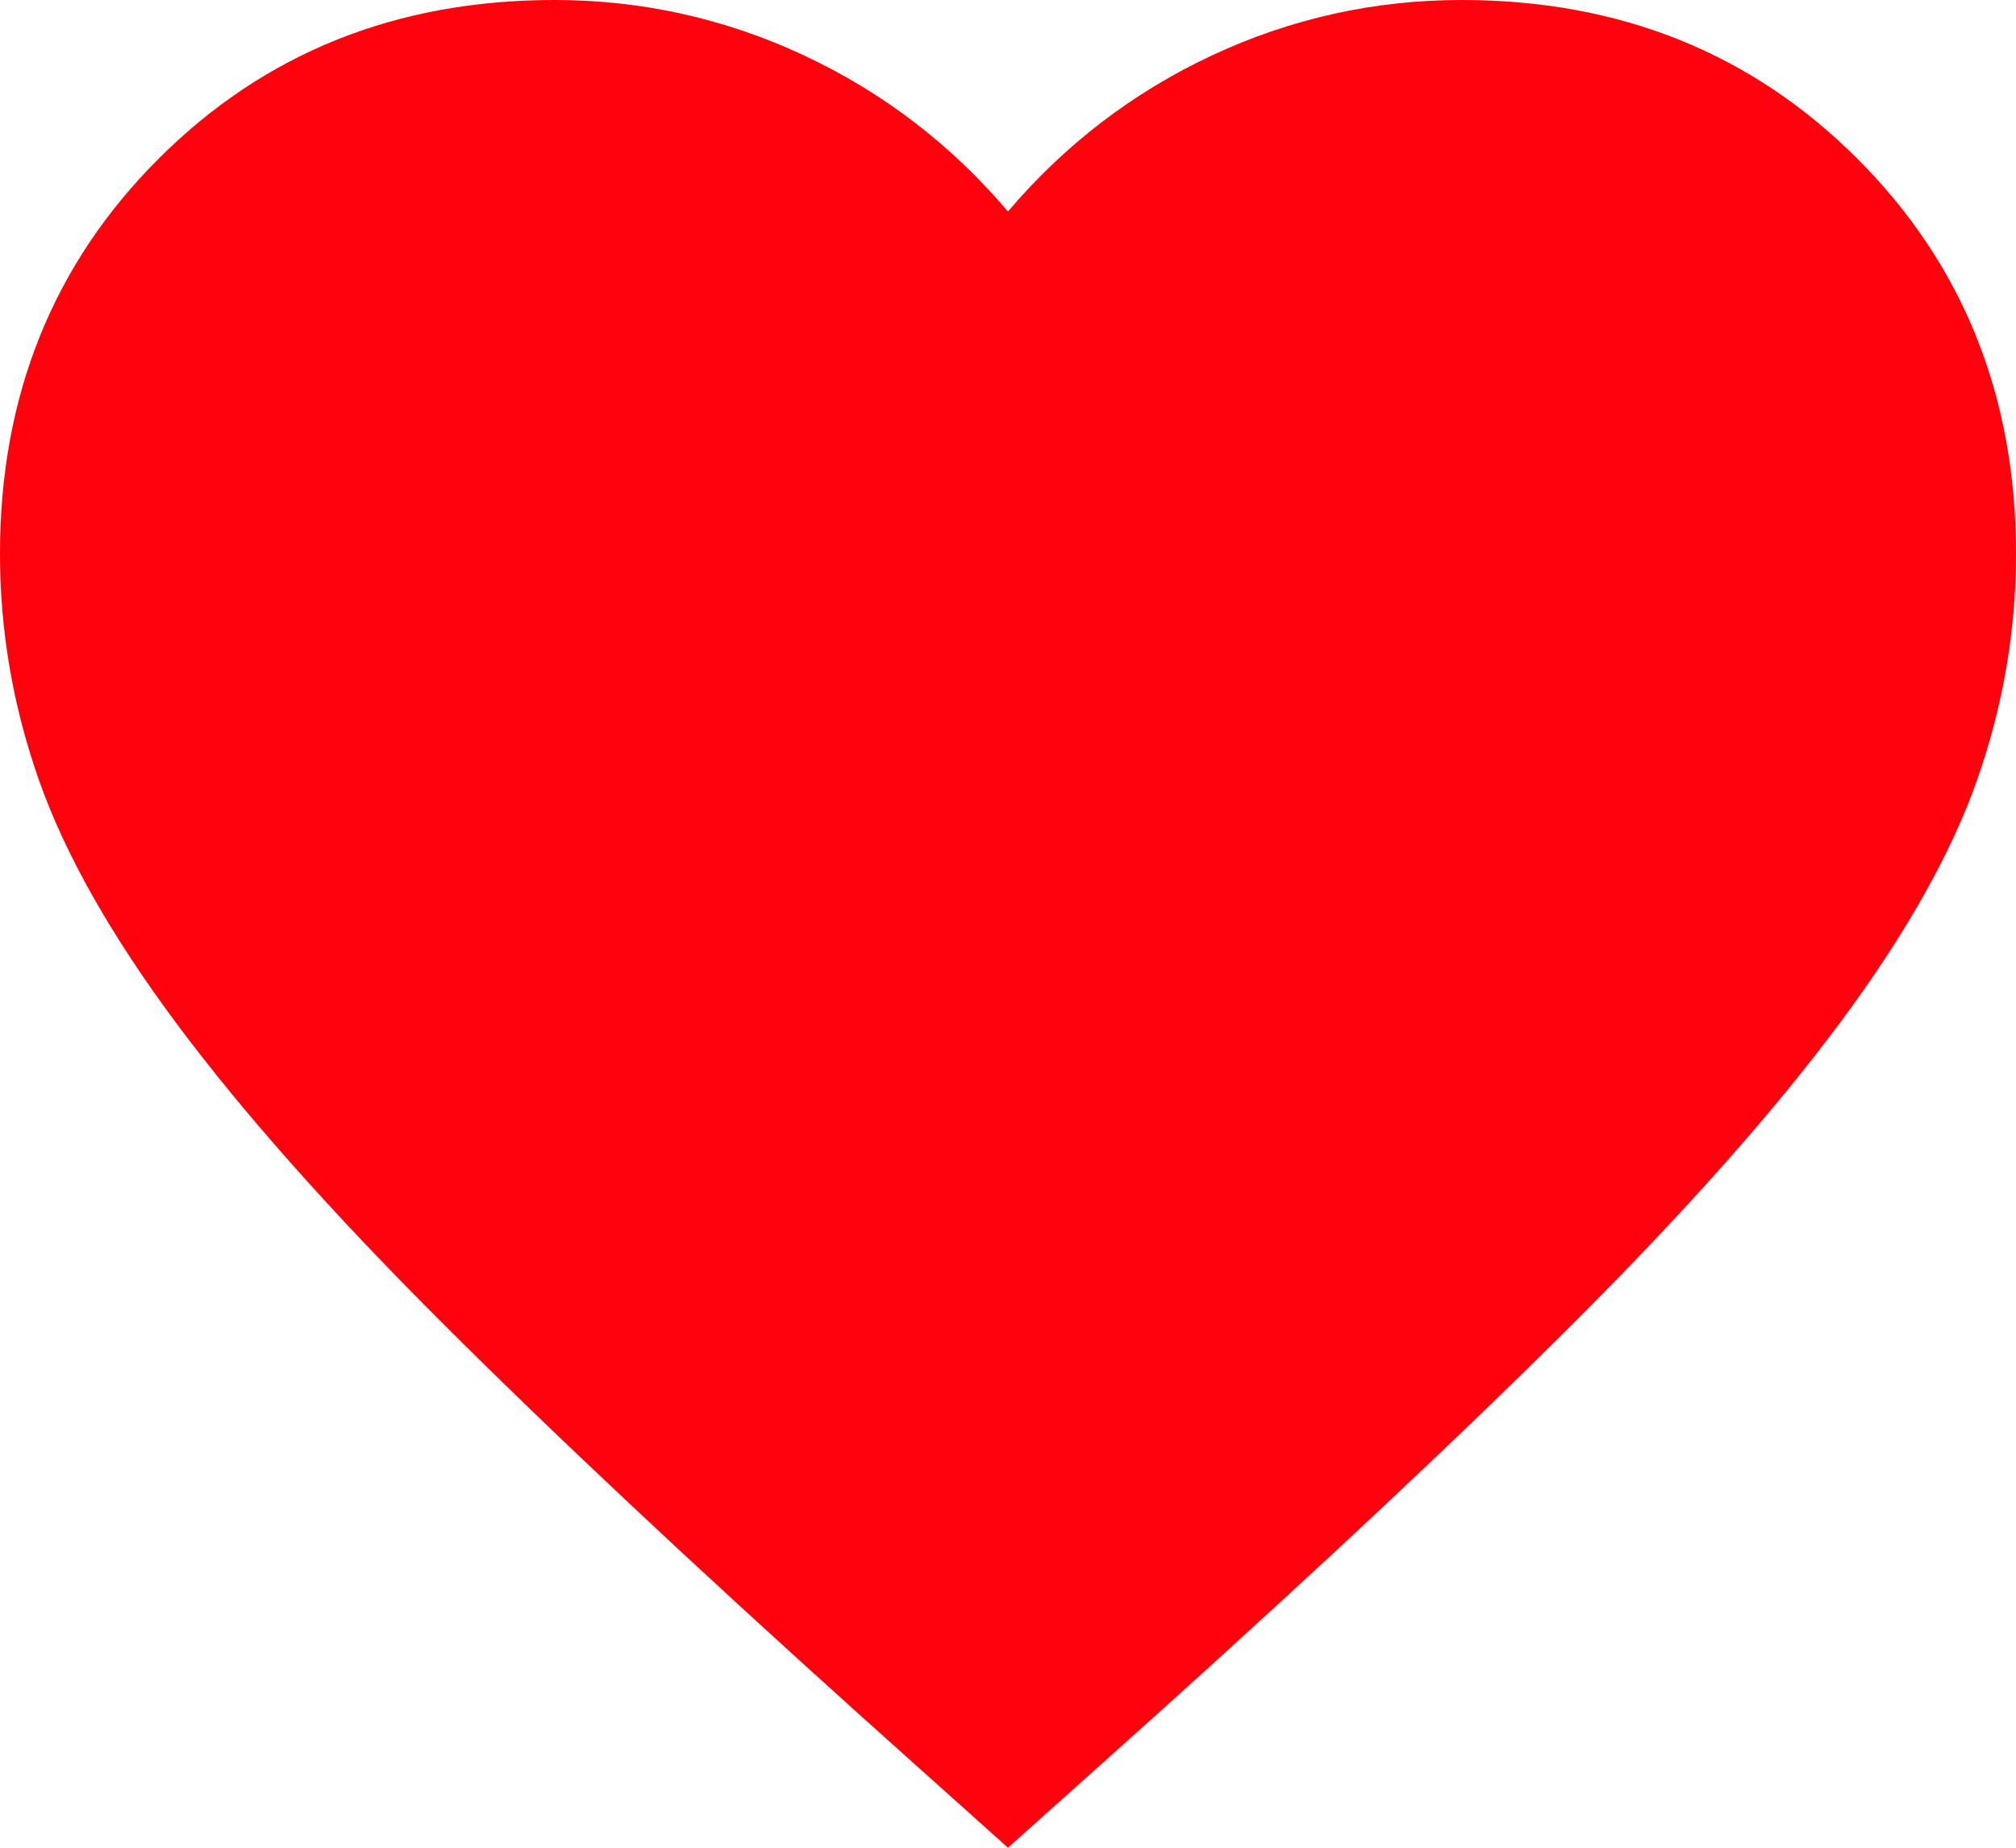
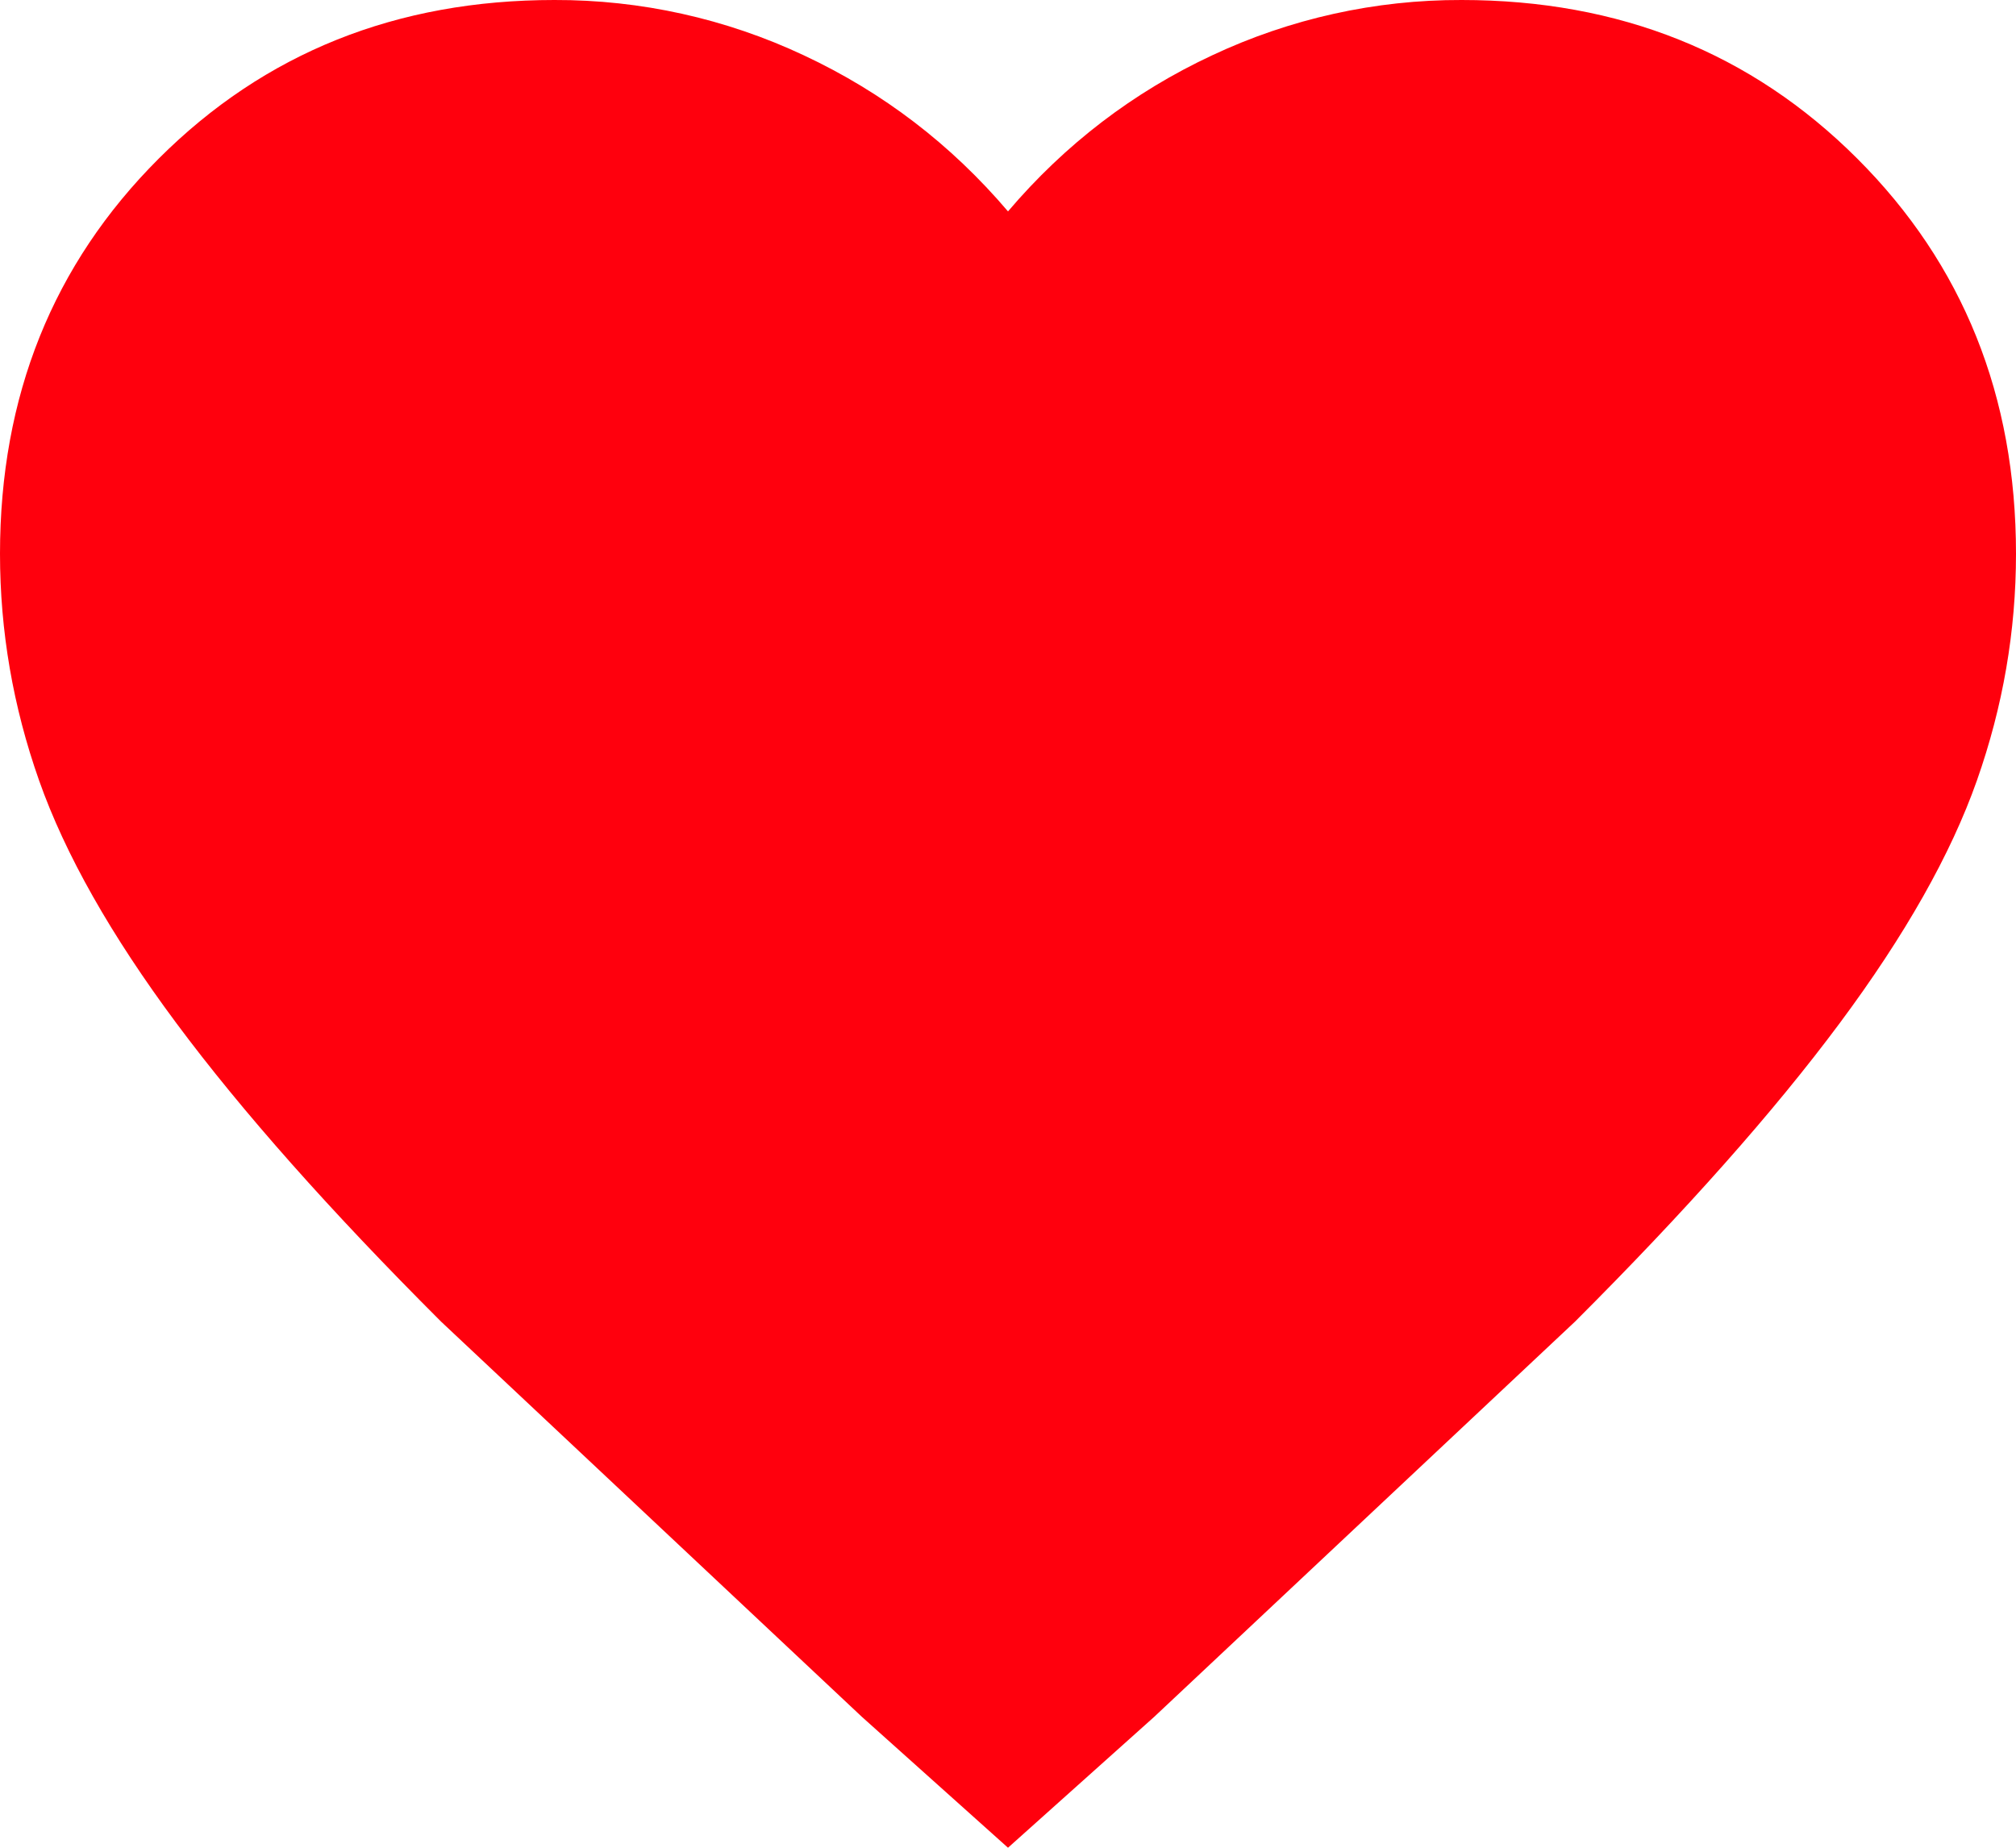
- <svg xmlns="http://www.w3.org/2000/svg" width="24" height="22" viewBox="0 0 24 22" fill="none">
-   <path d="M12 22L10.26 20.441C8.24 18.623 6.57 17.055 5.25 15.736C3.93 14.417 2.88 13.233 2.1 12.184C1.32 11.135 0.775 10.171 0.465 9.292C0.155 8.412 0 7.513 0 6.594C0 4.716 0.63 3.147 1.89 1.888C3.15 0.629 4.72 0 6.6 0C7.64 0 8.63 0.22 9.57 0.659C10.51 1.099 11.32 1.718 12 2.518C12.68 1.718 13.49 1.099 14.43 0.659C15.37 0.22 16.36 0 17.4 0C19.28 0 20.85 0.629 22.11 1.888C23.37 3.147 24 4.716 24 6.594C24 7.513 23.845 8.412 23.535 9.292C23.225 10.171 22.68 11.135 21.9 12.184C21.12 13.233 20.07 14.417 18.75 15.736C17.43 17.055 15.76 18.623 13.74 20.441L12 22Z" fill="#FF000D" />
+ <svg xmlns="http://www.w3.org/2000/svg" width="24" height="22" fill="none">
+   <path d="M12 22l-1.74-1.559-5.01-4.706c-1.32-1.319-2.37-2.503-3.15-3.552S.775 10.171.465 9.292 0 7.513 0 6.594c0-1.878.63-3.447 1.89-4.706S4.72 0 6.6 0a6.93 6.93 0 0 1 2.97.659c.94.44 1.75 1.059 2.43 1.858.68-.799 1.49-1.419 2.43-1.858A6.93 6.93 0 0 1 17.4 0c1.88 0 3.45.629 4.71 1.888S24 4.716 24 6.594c0 .919-.155 1.818-.465 2.698s-.855 1.843-1.635 2.892-1.83 2.233-3.15 3.552l-5.01 4.706L12 22z" fill="#ff000d" />
</svg>
